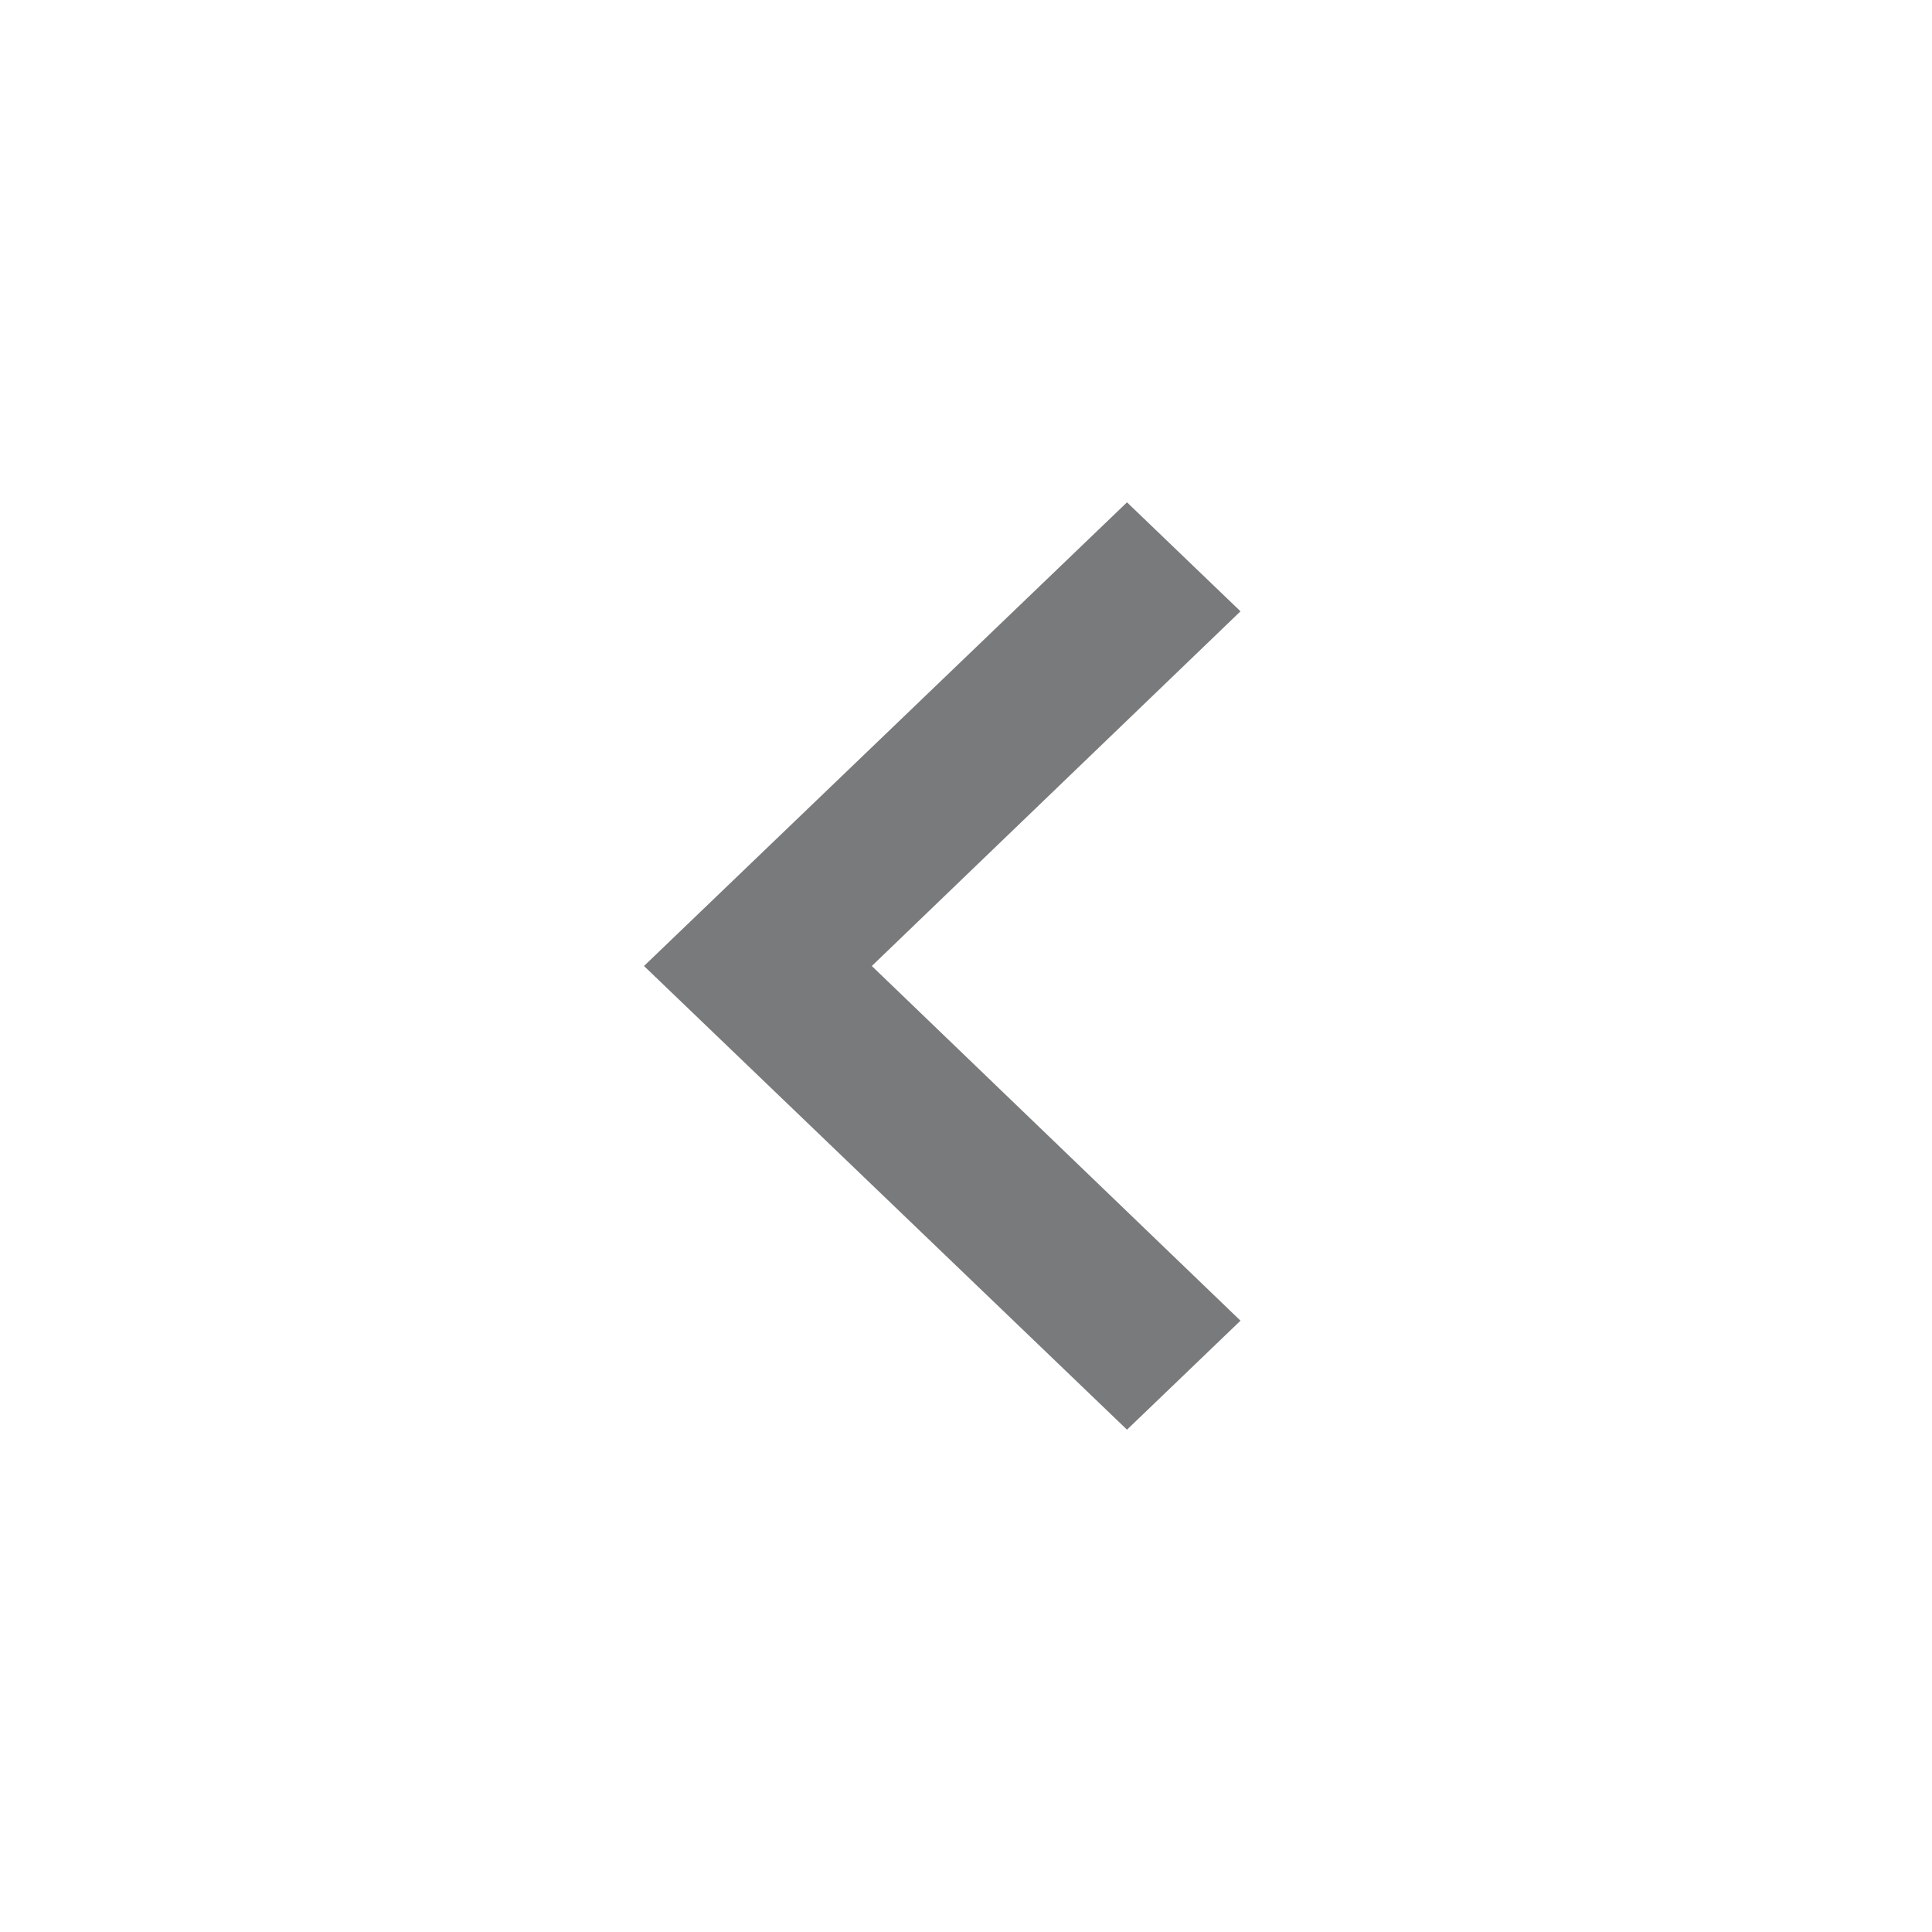
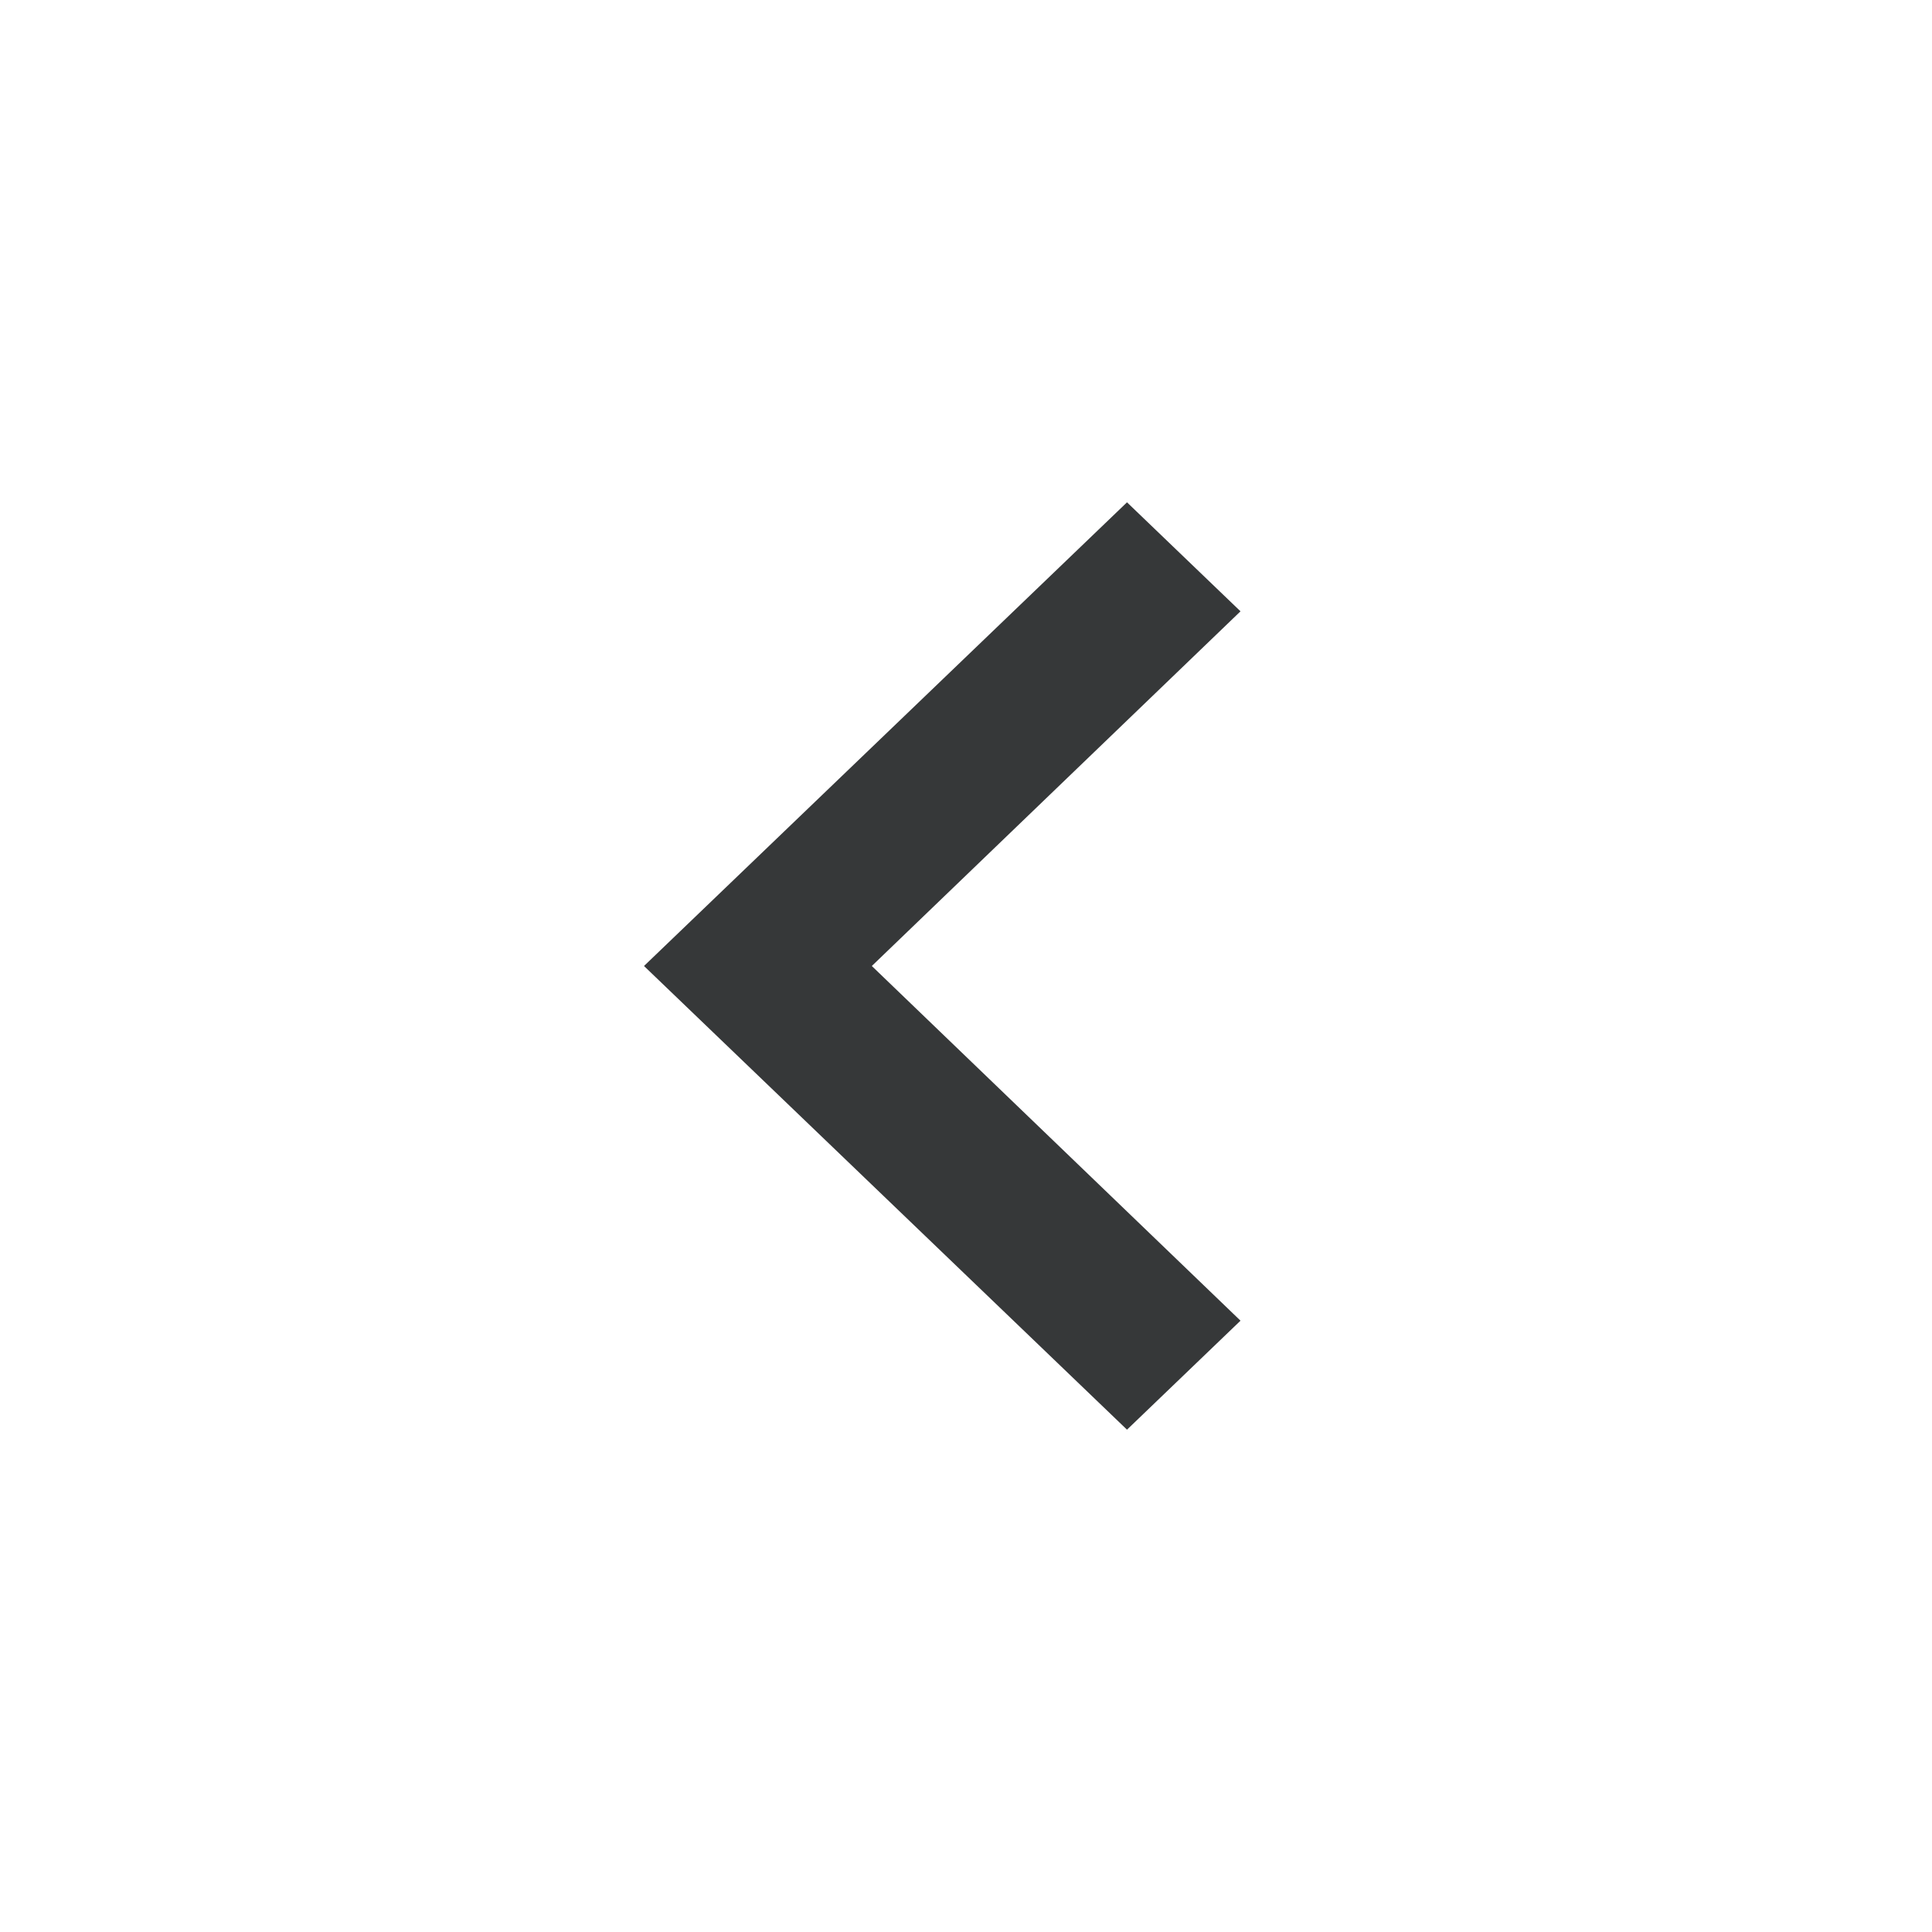
<svg xmlns="http://www.w3.org/2000/svg" width="24" height="24" viewBox="0 0 24 24" fill="none">
-   <g opacity="0.6">
+   <g opacity="0.9">
    <path d="M15.41 16.406L10.83 12L15.41 7.594L14 6.24L8 12L14 17.76L15.41 16.406Z" fill="#202224" />
  </g>
</svg>
